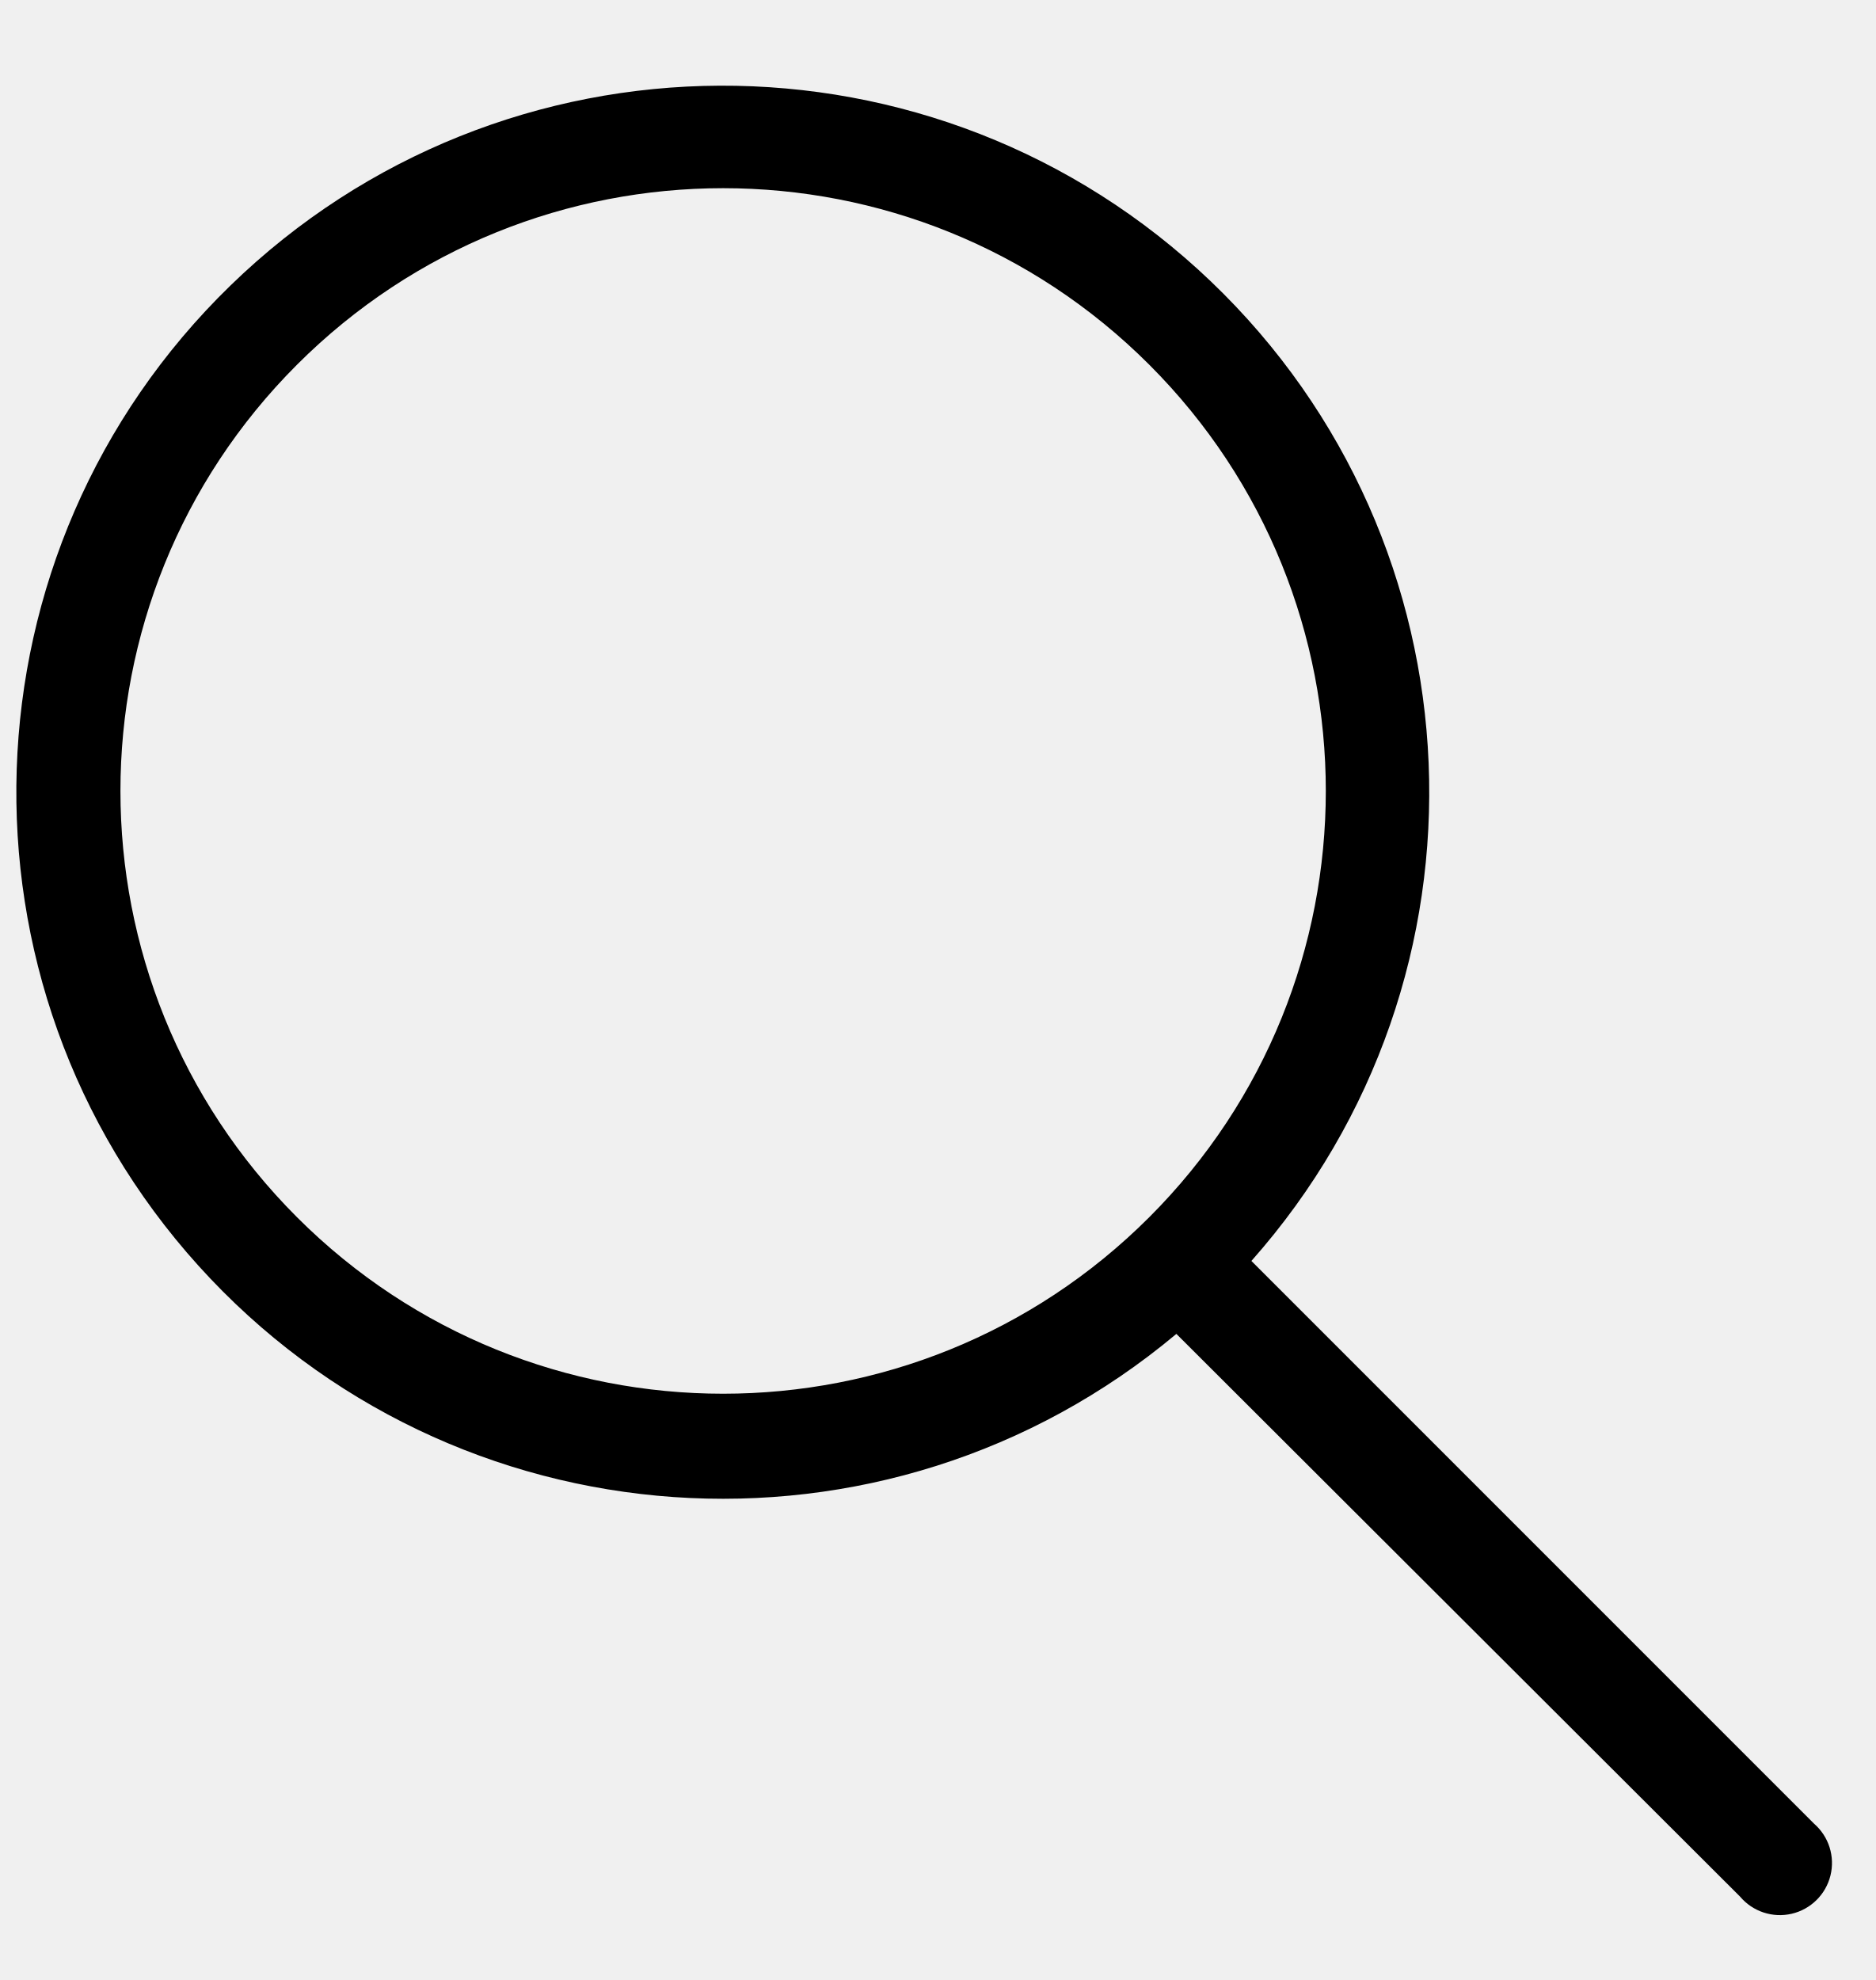
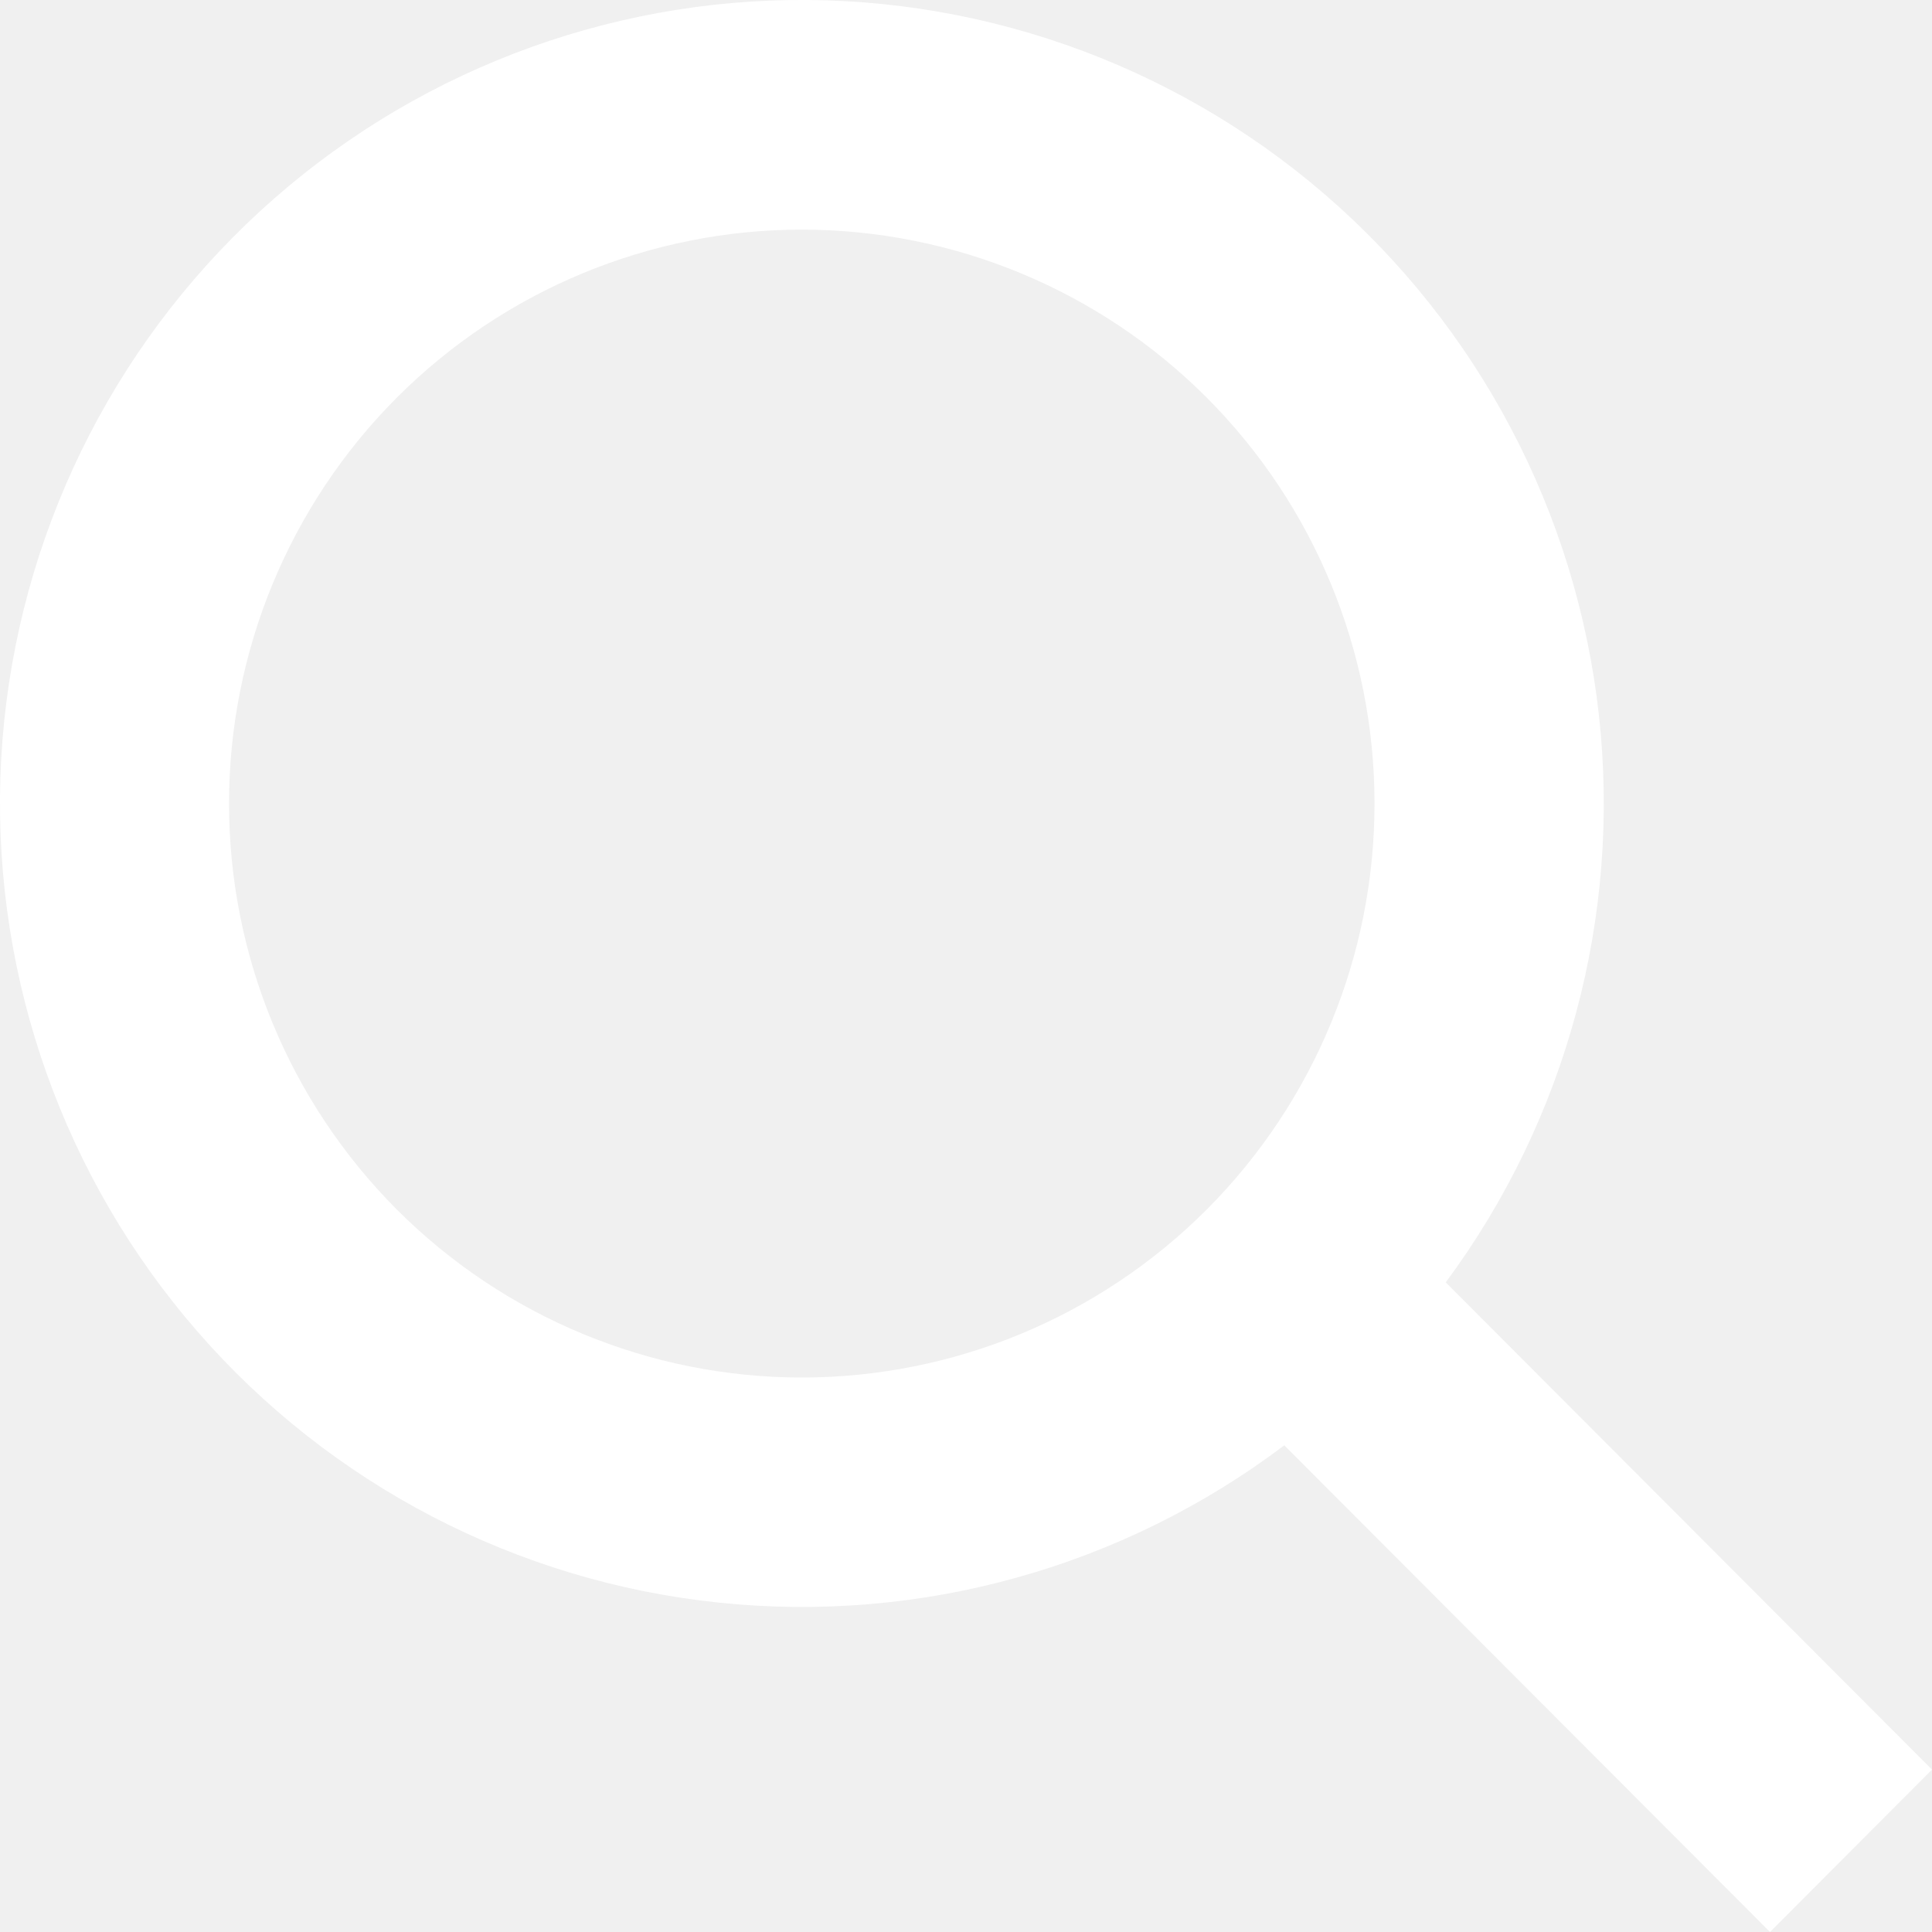
- <svg fill="none" class="icon icon-search" viewBox="0 0 18 19">
-   <path fill="currentColor" fill-rule="evenodd" d="M11.03 11.68A5.784 5.784 0 1 1 2.85 3.5a5.784 5.784 0 0 1 8.18 8.18m.26 1.12a6.78 6.78 0 1 1 .72-.7l5.4 5.4a.5.5 0 1 1-.71.7z" clip-rule="evenodd" />
+ <svg xmlns="http://www.w3.org/2000/svg" width="20" height="20" viewBox="0 0 20 20" fill="none">
+   <path fill-rule="evenodd" clip-rule="evenodd" d="M14.967 13.276L20 18.319L18.323 20L13.295 14.962C11.619 16.227 9.526 16.809 7.439 16.59C5.352 16.372 3.424 15.37 2.045 13.785C0.666 12.2 -0.063 10.151 0.004 8.049C0.072 5.947 0.932 3.949 2.411 2.457C3.889 0.965 5.877 0.089 7.974 0.006C10.071 -0.076 12.122 0.64 13.713 2.011C15.304 3.382 16.318 5.306 16.551 7.395C16.784 9.485 16.218 11.586 14.967 13.274V13.276ZM14.229 8.318C14.229 6.743 13.605 5.232 12.493 4.117C11.381 3.003 9.873 2.377 8.3 2.377C6.728 2.377 5.219 3.003 4.107 4.117C2.995 5.232 2.371 6.743 2.371 8.318C2.371 9.894 2.995 11.405 4.107 12.52C5.219 13.634 6.728 14.26 8.3 14.26C9.873 14.26 11.381 13.634 12.493 12.52C13.605 11.405 14.229 9.894 14.229 8.318Z" fill="white" />
</svg>
